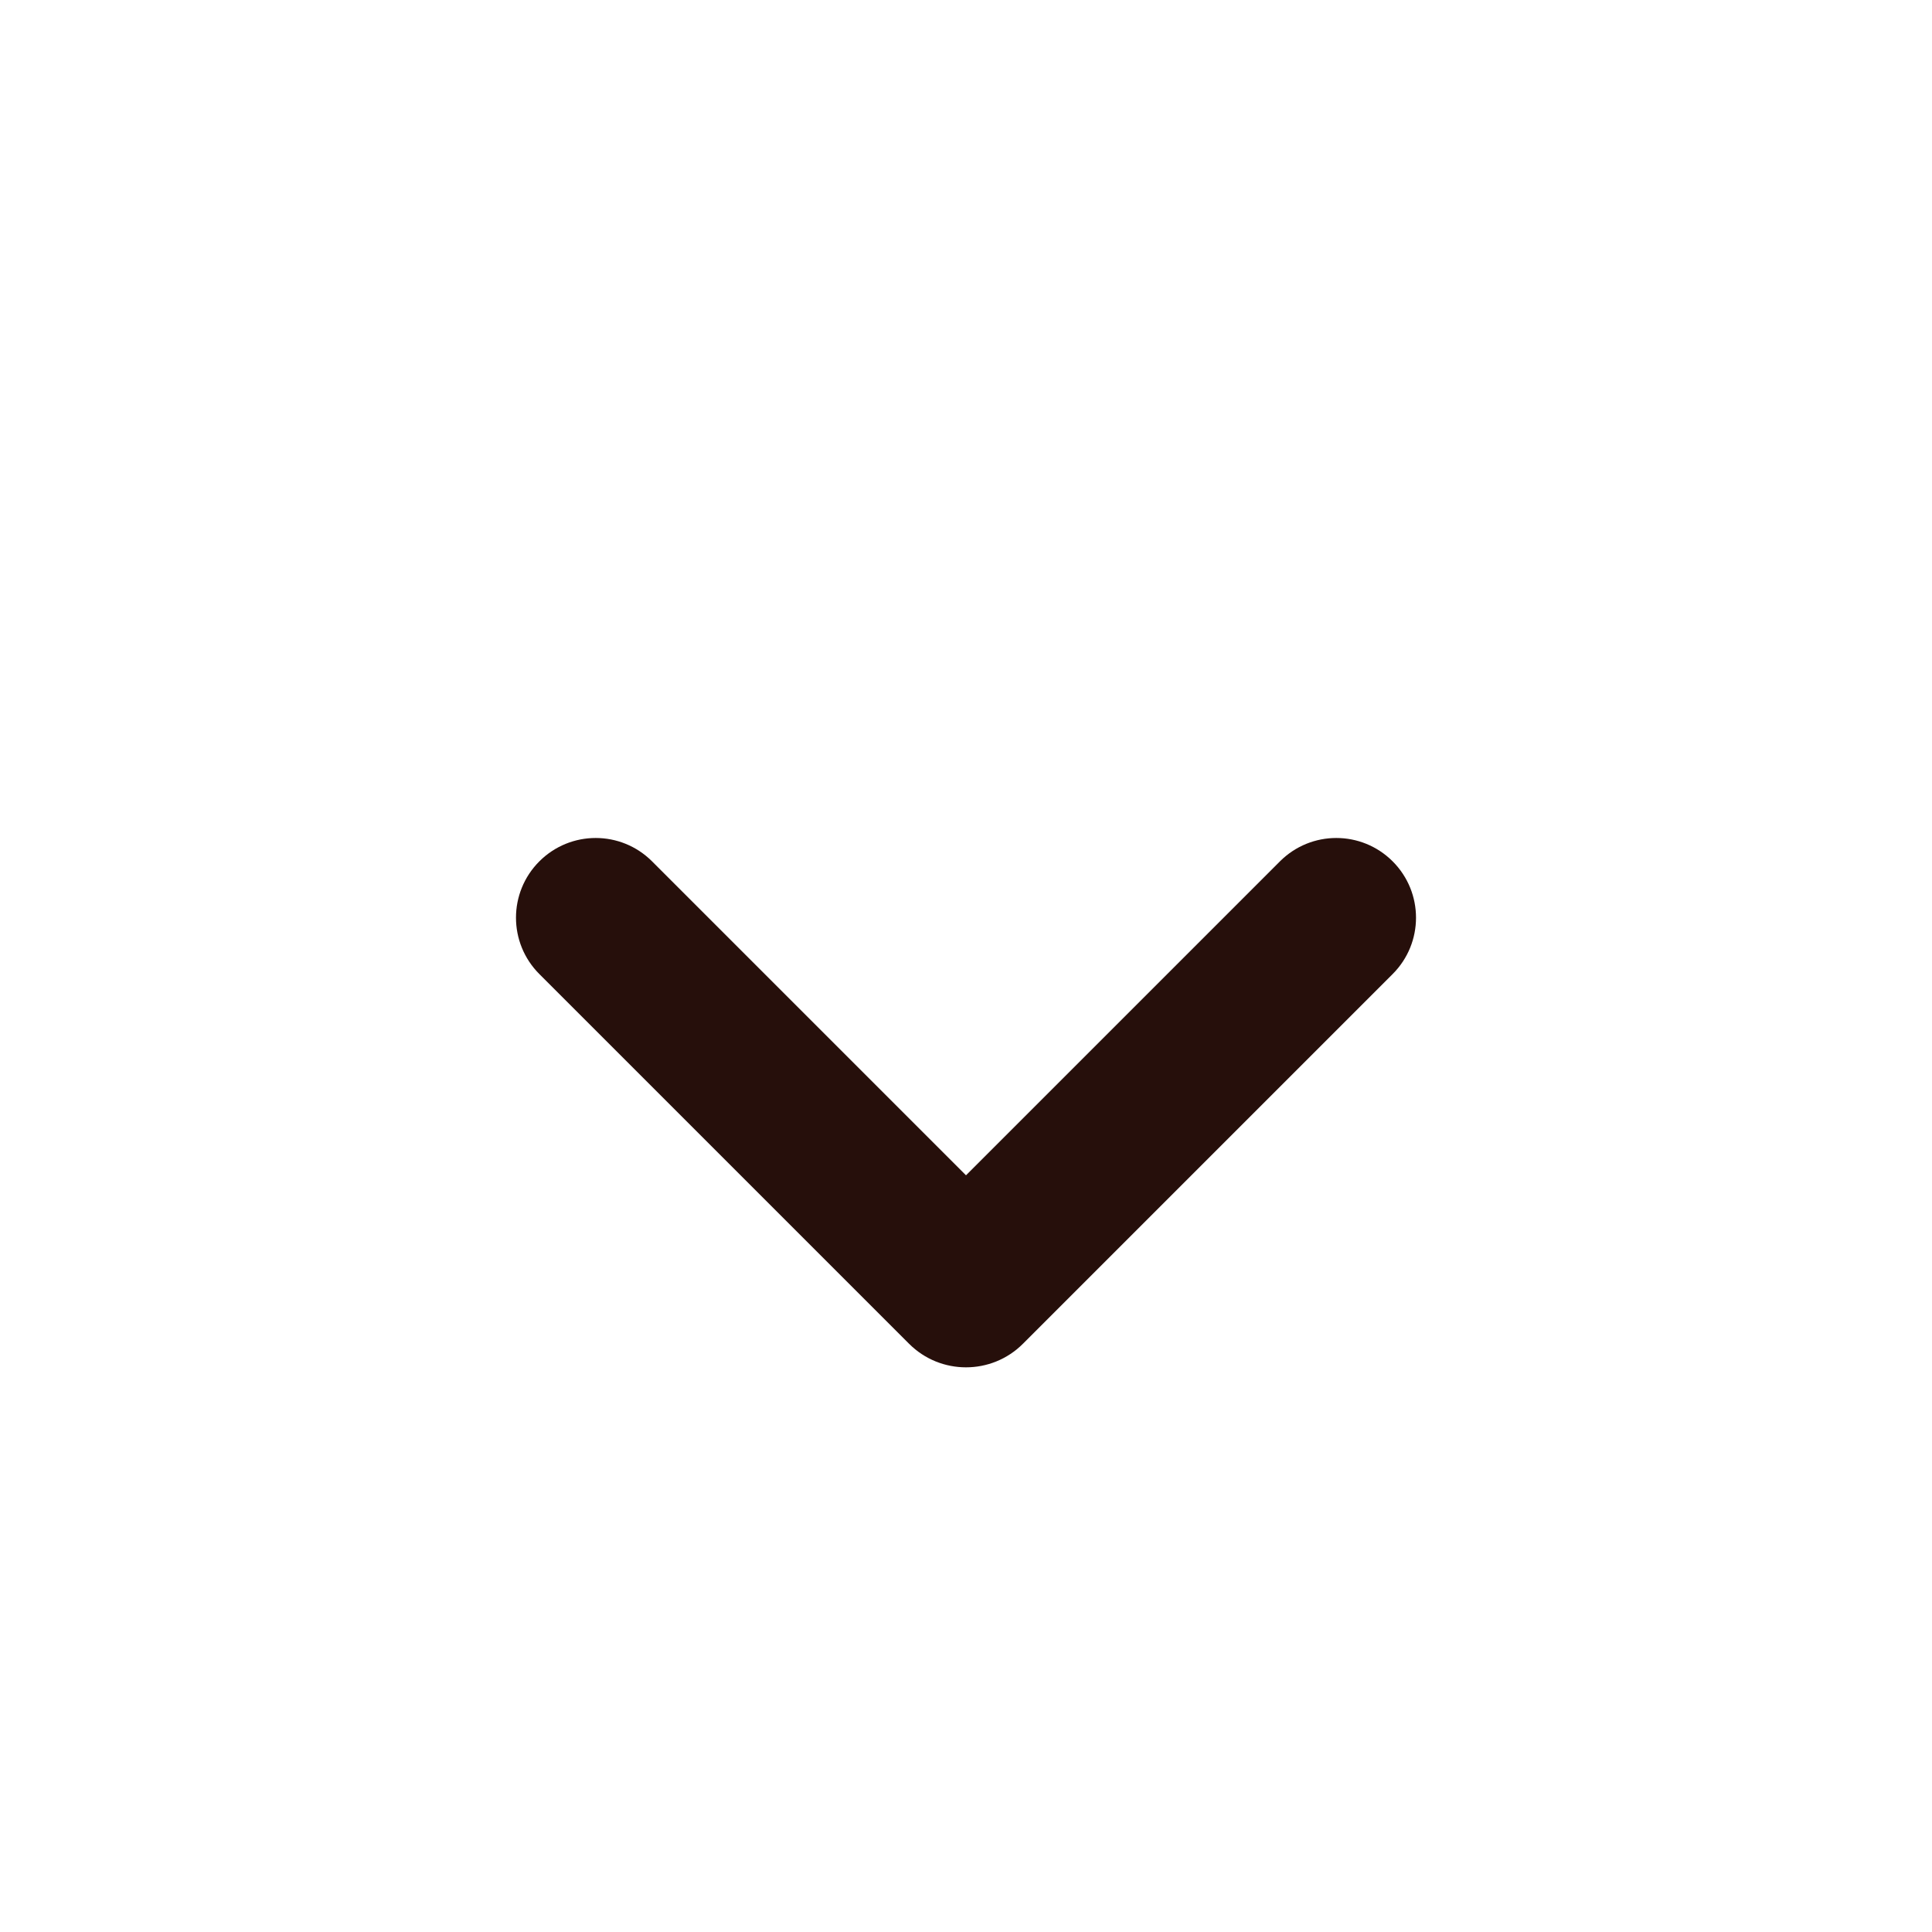
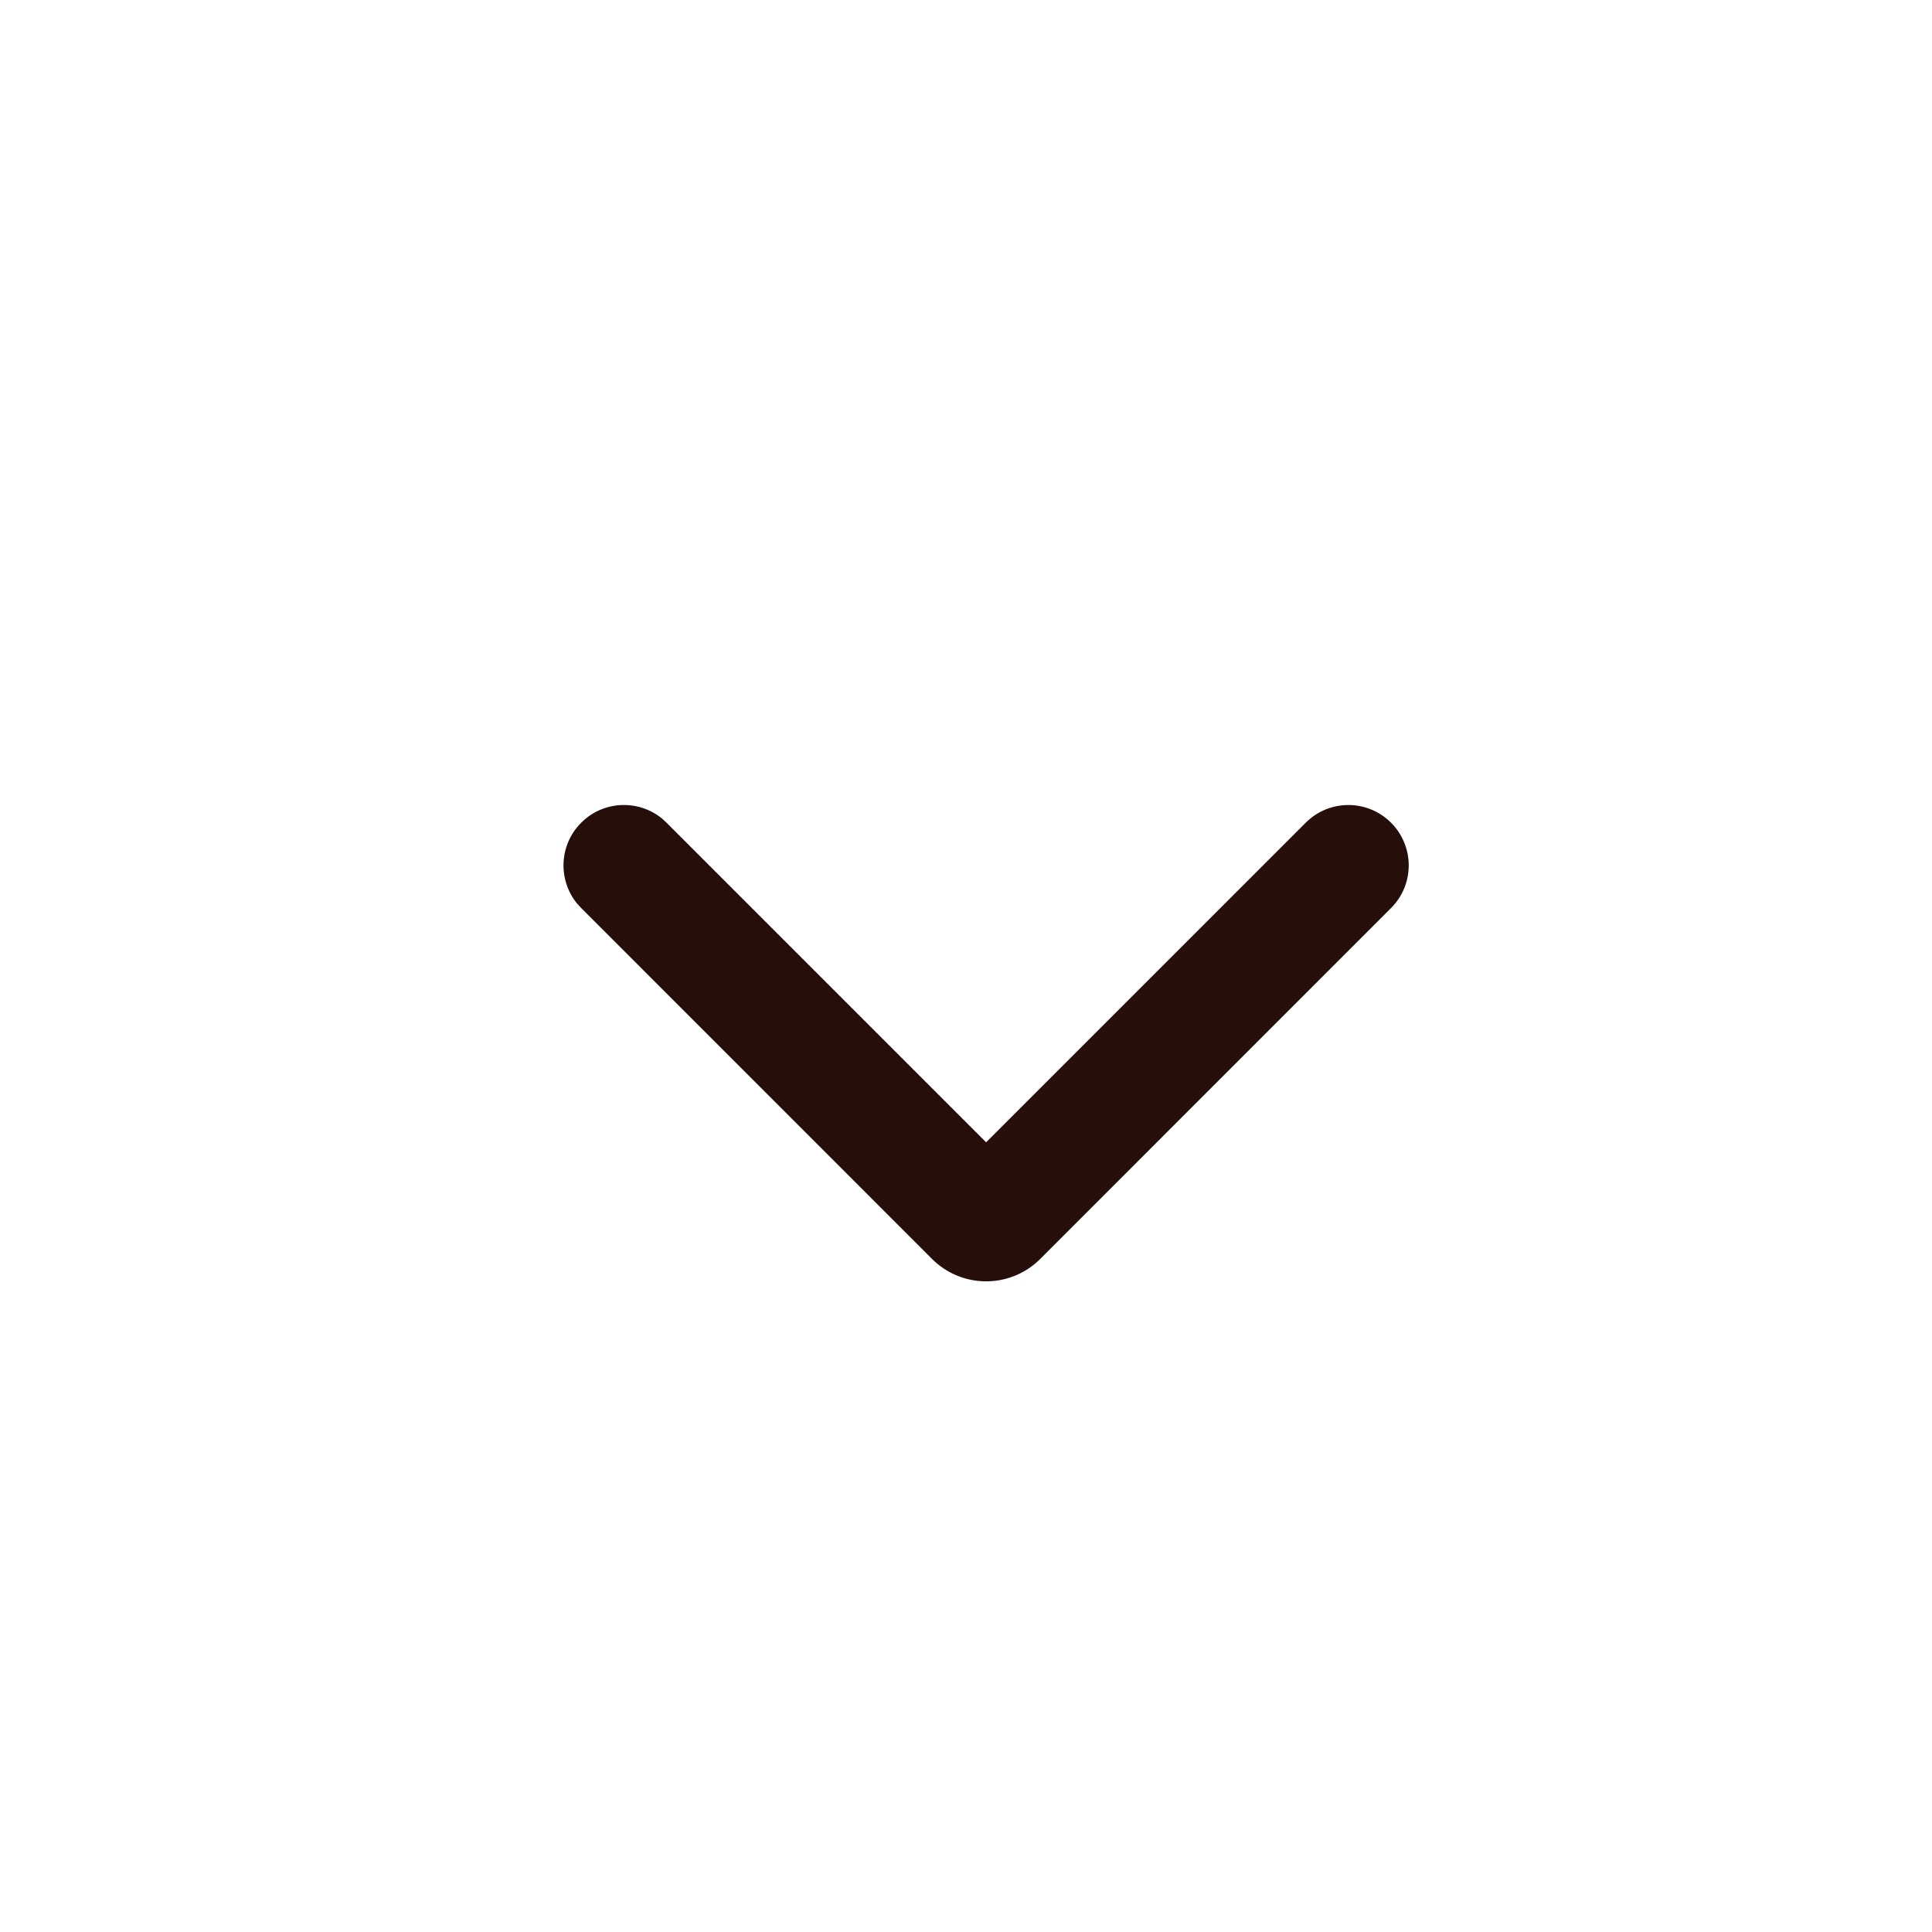
<svg xmlns="http://www.w3.org/2000/svg" width="24" height="24" viewBox="0 0 24 24" fill="none">
  <g id="Arrow down">
-     <g id="keyboard_arrow_down">
-       <path id="keyboard_arrow_down_2" d="M12.707 16.693C12.317 17.083 11.683 17.083 11.293 16.693L6.7 12.1C6.313 11.713 6.313 11.087 6.7 10.7C7.087 10.313 7.713 10.313 8.1 10.7L12 14.6L15.9 10.7C16.287 10.313 16.913 10.313 17.3 10.7C17.687 11.087 17.687 11.713 17.3 12.1L12.707 16.693Z" fill="#260F0B" />
-     </g>
+     <path id="Vector 19 (Stroke)" d="M16.22 10.22C16.513 9.927 16.988 9.927 17.28 10.22C17.573 10.513 17.573 10.988 17.28 11.28L12.922 15.639C12.551 16.01 11.949 16.01 11.578 15.639L7.22 11.28L7.168 11.224C6.928 10.929 6.945 10.494 7.22 10.22C7.494 9.945 7.929 9.928 8.224 10.168L8.28 10.22L12.25 14.19L16.22 10.22Z" fill="#260F0B" />
  </g>
</svg>
